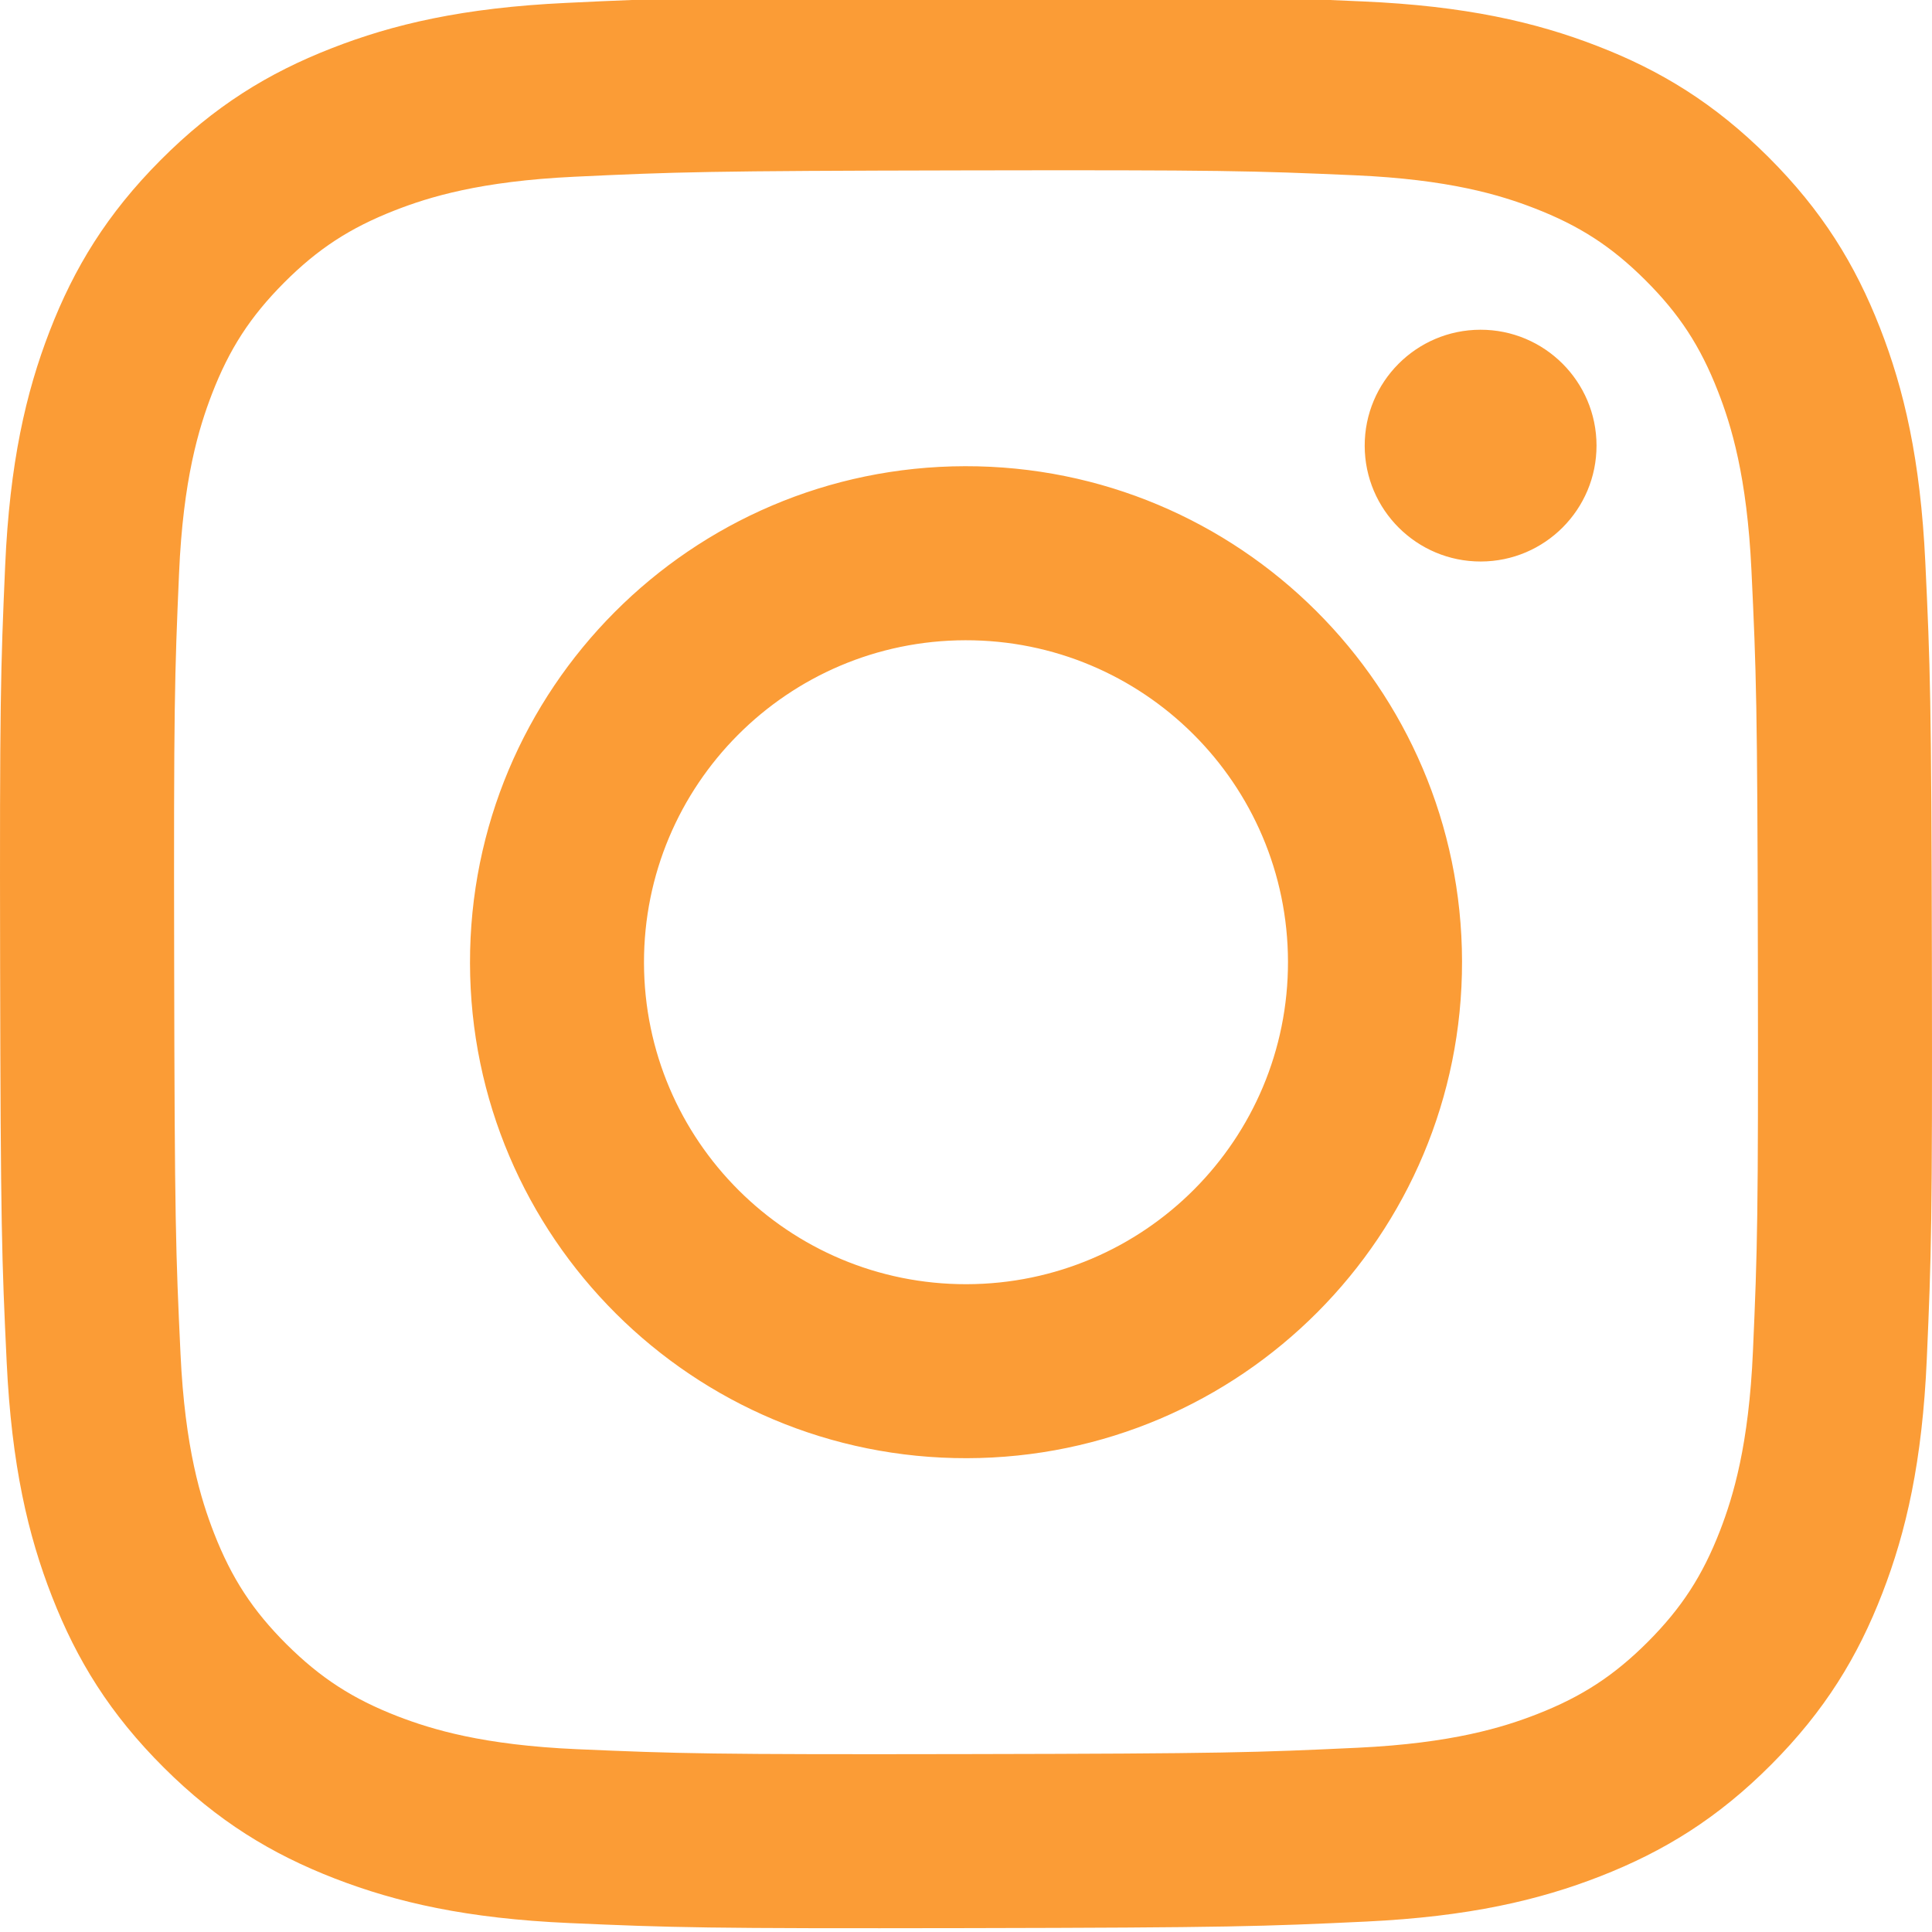
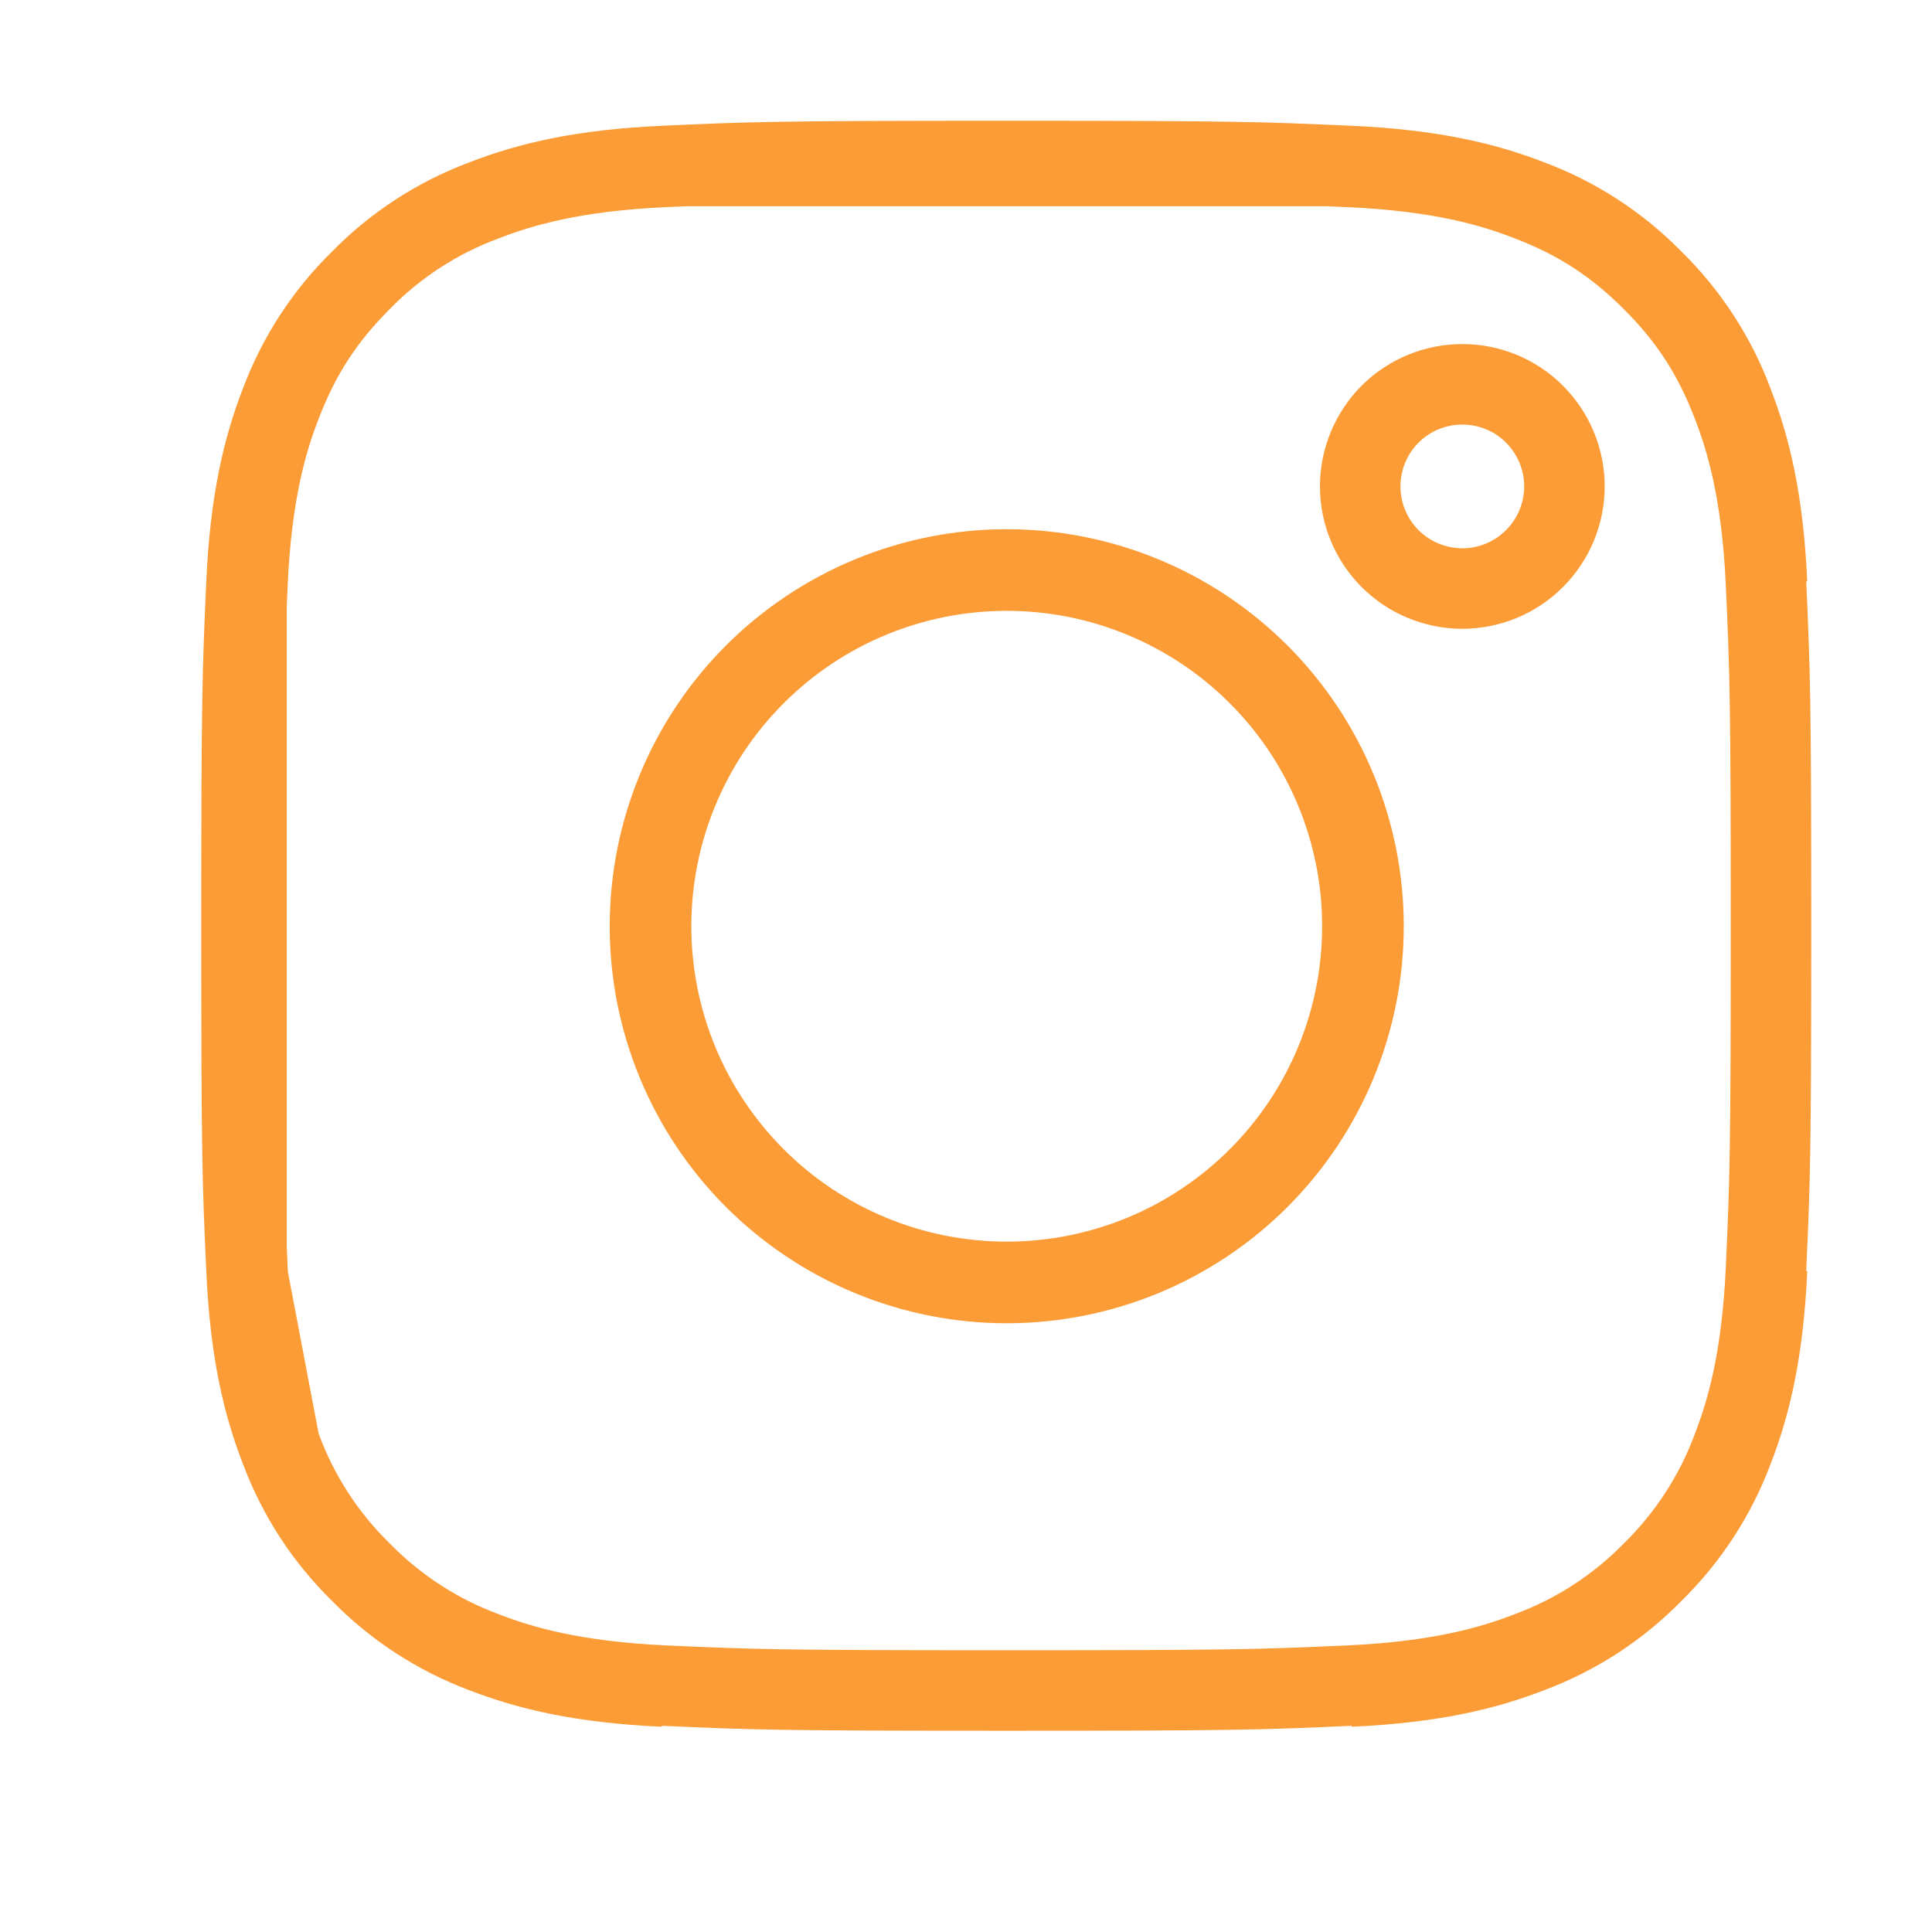
- <svg xmlns="http://www.w3.org/2000/svg" width="512" height="512" clip-rule="evenodd" fill-rule="evenodd" image-rendering="optimizeQuality" text-rendering="geometricPrecision" shape-rendering="geometricPrecision">
-   <g>
-     <path id="svg_1" d="m170.663,255.157c-0.083,-47.121 38.055,-85.4 85.167,-85.483c47.121,-0.092 85.407,38.03 85.499,85.16c0.091,47.129 -38.047,85.4 -85.176,85.492c-47.112,0.09 -85.399,-38.039 -85.49,-85.169zm-46.108,0.091c0.141,72.602 59.106,131.327 131.69,131.186c72.592,-0.141 131.35,-59.09 131.209,-131.692c-0.141,-72.577 -59.114,-131.335 -131.715,-131.194c-72.585,0.141 -131.325,59.115 -131.184,131.7zm237.104,-137.091c0.033,16.953 13.817,30.681 30.772,30.648c16.961,-0.033 30.689,-13.811 30.664,-30.764c-0.033,-16.954 -13.818,-30.69 -30.78,-30.657c-16.962,0.033 -30.689,13.818 -30.656,30.773zm-208.696,345.4c-24.958,-1.087 -38.511,-5.234 -47.543,-8.709c-11.961,-4.629 -20.496,-10.178 -29.479,-19.094c-8.966,-8.95 -14.532,-17.46 -19.202,-29.397c-3.508,-9.032 -7.73,-22.569 -8.9,-47.527c-1.269,-26.982 -1.559,-35.077 -1.683,-103.432c-0.133,-68.339 0.116,-76.434 1.294,-103.441c1.069,-24.942 5.242,-38.512 8.709,-47.536c4.628,-11.977 10.161,-20.496 19.094,-29.479c8.949,-8.982 17.459,-14.532 29.403,-19.202c9.025,-3.525 22.561,-7.714 47.511,-8.9c26.998,-1.277 35.085,-1.551 103.423,-1.684c68.353,-0.132 76.448,0.108 103.456,1.295c24.94,1.086 38.51,5.217 47.527,8.709c11.968,4.628 20.503,10.144 29.478,19.094c8.974,8.95 14.54,17.443 19.21,29.412c3.524,9 7.714,22.553 8.892,47.494c1.285,26.999 1.576,35.095 1.7,103.433c0.132,68.355 -0.117,76.451 -1.302,103.441c-1.087,24.958 -5.226,38.52 -8.709,47.561c-4.629,11.952 -10.161,20.487 -19.103,29.471c-8.941,8.949 -17.451,14.531 -29.403,19.201c-9.009,3.517 -22.561,7.714 -47.494,8.9c-26.998,1.269 -35.086,1.559 -103.448,1.684c-68.338,0.132 -76.424,-0.125 -103.431,-1.294zm-2.986,-462.784c-27.239,1.285 -45.843,5.648 -62.101,12.018c-16.829,6.561 -31.095,15.354 -45.286,29.604c-14.209,14.258 -22.935,28.549 -29.446,45.395c-6.303,16.299 -10.575,34.912 -11.778,62.168c-1.194,27.306 -1.468,36.015 -1.335,105.531c0.133,69.508 0.439,78.234 1.741,105.547c1.302,27.231 5.649,45.828 12.019,62.093c6.569,16.83 15.353,31.088 29.611,45.288c14.25,14.201 28.55,22.918 45.404,29.438c16.282,6.295 34.902,10.583 62.15,11.778c27.305,1.203 36.022,1.468 105.521,1.335c69.532,-0.132 78.25,-0.439 105.555,-1.733c27.239,-1.303 45.826,-5.665 62.1,-12.019c16.829,-6.586 31.095,-15.353 45.288,-29.611c14.191,-14.251 22.917,-28.55 29.428,-45.405c6.304,-16.282 10.592,-34.903 11.777,-62.134c1.195,-27.322 1.478,-36.048 1.344,-105.556c-0.133,-69.516 -0.447,-78.225 -1.741,-105.523c-1.294,-27.255 -5.657,-45.844 -12.019,-62.118c-6.577,-16.829 -15.352,-31.079 -29.602,-45.287c-14.25,-14.192 -28.55,-22.935 -45.404,-29.429c-16.29,-6.305 -34.903,-10.601 -62.15,-11.779c-27.306,-1.21 -36.023,-1.476 -105.547,-1.343c-69.507,0.133 -78.224,0.431 -105.529,1.742z" fill-rule="nonzero" fill="#fb9c36" />
+ <svg xmlns="http://www.w3.org/2000/svg" width="256px" height="256px" viewBox="0 0 24 24" fill="none">
+   <g id="SVGRepo_bgCarrier" stroke-width="0" />
+   <g id="SVGRepo_tracerCarrier" stroke-linecap="round" stroke-linejoin="round" />
+   <g id="SVGRepo_iconCarrier">
+     <path d="M3.062 7.245C3.108 6.223 3.268 5.564 3.485 5.004L3.488 4.996C3.702 4.427 4.038 3.911 4.472 3.485L4.478 3.479L4.484 3.473C4.911 3.038 5.427 2.703 5.996 2.489L6.006 2.485C6.564 2.268 7.222 2.108 8.244 2.062M3.062 7.245C3.013 8.337 3 8.675 3 11.506C3 14.338 3.012 14.676 3.062 15.768M3.062 7.245L3.062 7.52M3.489 18.017C3.703 18.586 4.038 19.102 4.473 19.528L4.479 19.534L4.485 19.54C4.911 19.974 5.427 20.31 5.996 20.525L6.005 20.528C6.564 20.745 7.222 20.904 8.244 20.951M3.489 18.017L3.485 18.007C3.268 17.449 3.108 16.791 3.062 15.768M3.489 18.017L3.476 17.949M3.062 15.768L3.078 15.856M3.062 15.768L3.062 15.492M3.476 17.949L3.078 15.856M3.476 17.949C3.307 17.503 3.133 16.881 3.078 15.856M3.476 17.949C3.482 17.965 3.488 17.98 3.494 17.995C3.708 18.573 4.047 19.095 4.487 19.526C4.917 19.965 5.439 20.305 6.016 20.519C6.479 20.699 7.132 20.887 8.244 20.939C9.367 20.99 9.714 21 12.506 21C15.299 21 15.646 20.99 16.768 20.939C17.882 20.887 18.534 20.698 18.995 20.519C19.573 20.305 20.095 19.966 20.526 19.526C20.965 19.095 21.305 18.573 21.519 17.996C21.699 17.533 21.887 16.881 21.938 15.768C21.989 14.645 22 14.298 22 11.506C22 8.715 21.989 8.367 21.938 7.244C21.887 6.124 21.696 5.472 21.516 5.01C21.281 4.403 20.983 3.944 20.525 3.486C20.068 3.03 19.61 2.732 19.003 2.497C18.54 2.315 17.887 2.125 16.768 2.074C16.671 2.07 16.58 2.066 16.492 2.062M3.078 15.856C3.077 15.827 3.075 15.798 3.074 15.768C3.07 15.671 3.065 15.58 3.062 15.492M8.244 2.062C9.337 2.012 9.675 2 12.506 2C15.337 2 15.676 2.013 16.767 2.062M8.244 2.062L8.521 2.062M16.767 2.062L16.492 2.062M16.767 2.062C17.79 2.108 18.449 2.268 19.009 2.485L19.016 2.488C19.585 2.702 20.101 3.038 20.528 3.472L20.534 3.478L20.54 3.484C20.974 3.911 21.31 4.426 21.524 4.996L21.527 5.006C21.745 5.564 21.904 6.222 21.951 7.245M8.521 2.062L16.492 2.062M8.521 2.062C9.445 2.021 9.957 2.013 12.506 2.013C15.056 2.013 15.567 2.021 16.492 2.062M8.521 2.062C8.433 2.066 8.341 2.07 8.244 2.074C7.13 2.125 6.478 2.315 6.017 2.494C5.438 2.708 4.913 3.049 4.482 3.492C4.028 3.948 3.731 4.404 3.497 5.009C3.315 5.473 3.125 6.126 3.074 7.244C3.07 7.341 3.065 7.433 3.062 7.52M21.951 15.768C21.904 16.791 21.745 17.449 21.528 18.008L21.525 18.016C21.31 18.586 20.974 19.101 20.54 19.528L20.534 19.534L20.528 19.54C20.102 19.974 19.586 20.31 19.017 20.524L19.007 20.528C18.449 20.745 17.791 20.904 16.768 20.951M3.062 15.492C3.021 14.567 3.013 14.056 3.013 11.506C3.013 8.956 3.021 8.445 3.062 7.52M3.062 15.492L3.062 7.52M10.816 15.588C11.351 15.81 11.926 15.924 12.506 15.924C13.678 15.924 14.802 15.459 15.63 14.63C16.459 13.802 16.924 12.678 16.924 11.506C16.924 10.335 16.459 9.211 15.63 8.382C14.802 7.554 13.678 7.088 12.506 7.088C11.926 7.088 11.351 7.202 10.816 7.424C10.279 7.646 9.792 7.972 9.382 8.382C8.972 8.792 8.646 9.279 8.424 9.816C8.202 10.351 8.088 10.926 8.088 11.506C8.088 12.086 8.202 12.661 8.424 13.197C8.646 13.733 8.972 14.22 9.382 14.63C9.792 15.041 10.279 15.366 10.816 15.588ZM9.372 8.372C10.204 7.541 11.331 7.074 12.506 7.074C13.682 7.074 14.809 7.541 15.64 8.372C16.471 9.203 16.938 10.331 16.938 11.506C16.938 12.682 16.471 13.809 15.64 14.64C14.809 15.471 13.682 15.938 12.506 15.938C11.331 15.938 10.204 15.471 9.372 14.64C8.541 13.809 8.074 12.682 8.074 11.506C8.074 10.331 8.541 9.203 9.372 8.372ZM19.434 6.042C19.434 6.379 19.3 6.701 19.062 6.939C18.825 7.177 18.502 7.311 18.166 7.311C17.829 7.311 17.506 7.177 17.268 6.939C17.031 6.701 16.897 6.379 16.897 6.042C16.897 5.706 17.031 5.383 17.268 5.145C17.506 4.907 17.829 4.774 18.166 4.774C18.502 4.774 18.825 4.907 19.062 5.145C19.3 5.383 19.434 5.706 19.434 6.042Z" stroke="#fb9c36" stroke-linejoin="round" />
  </g>
</svg>
